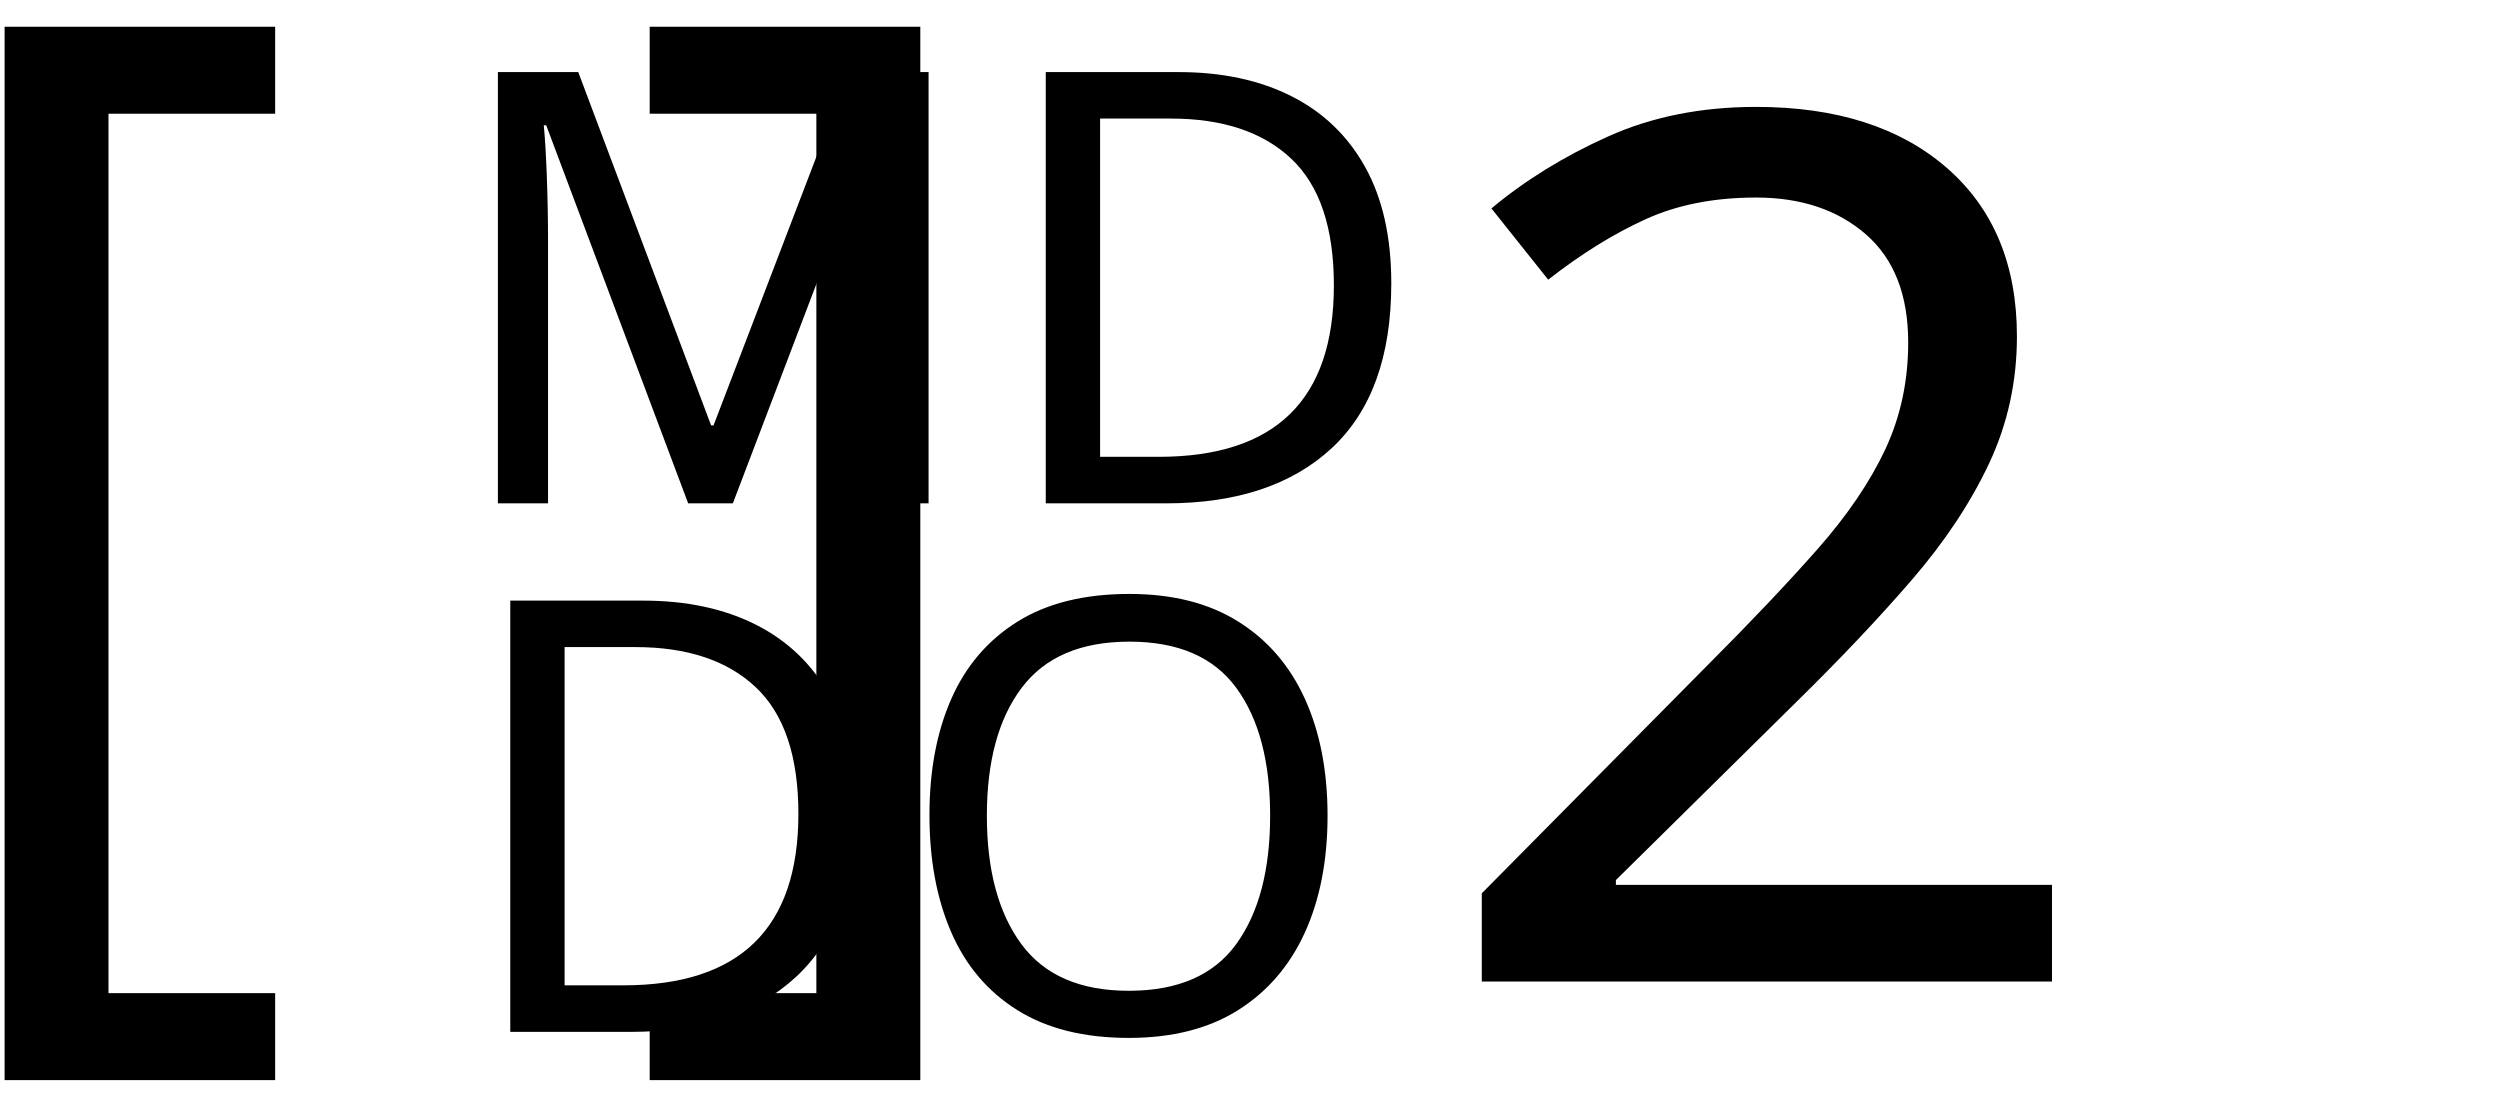
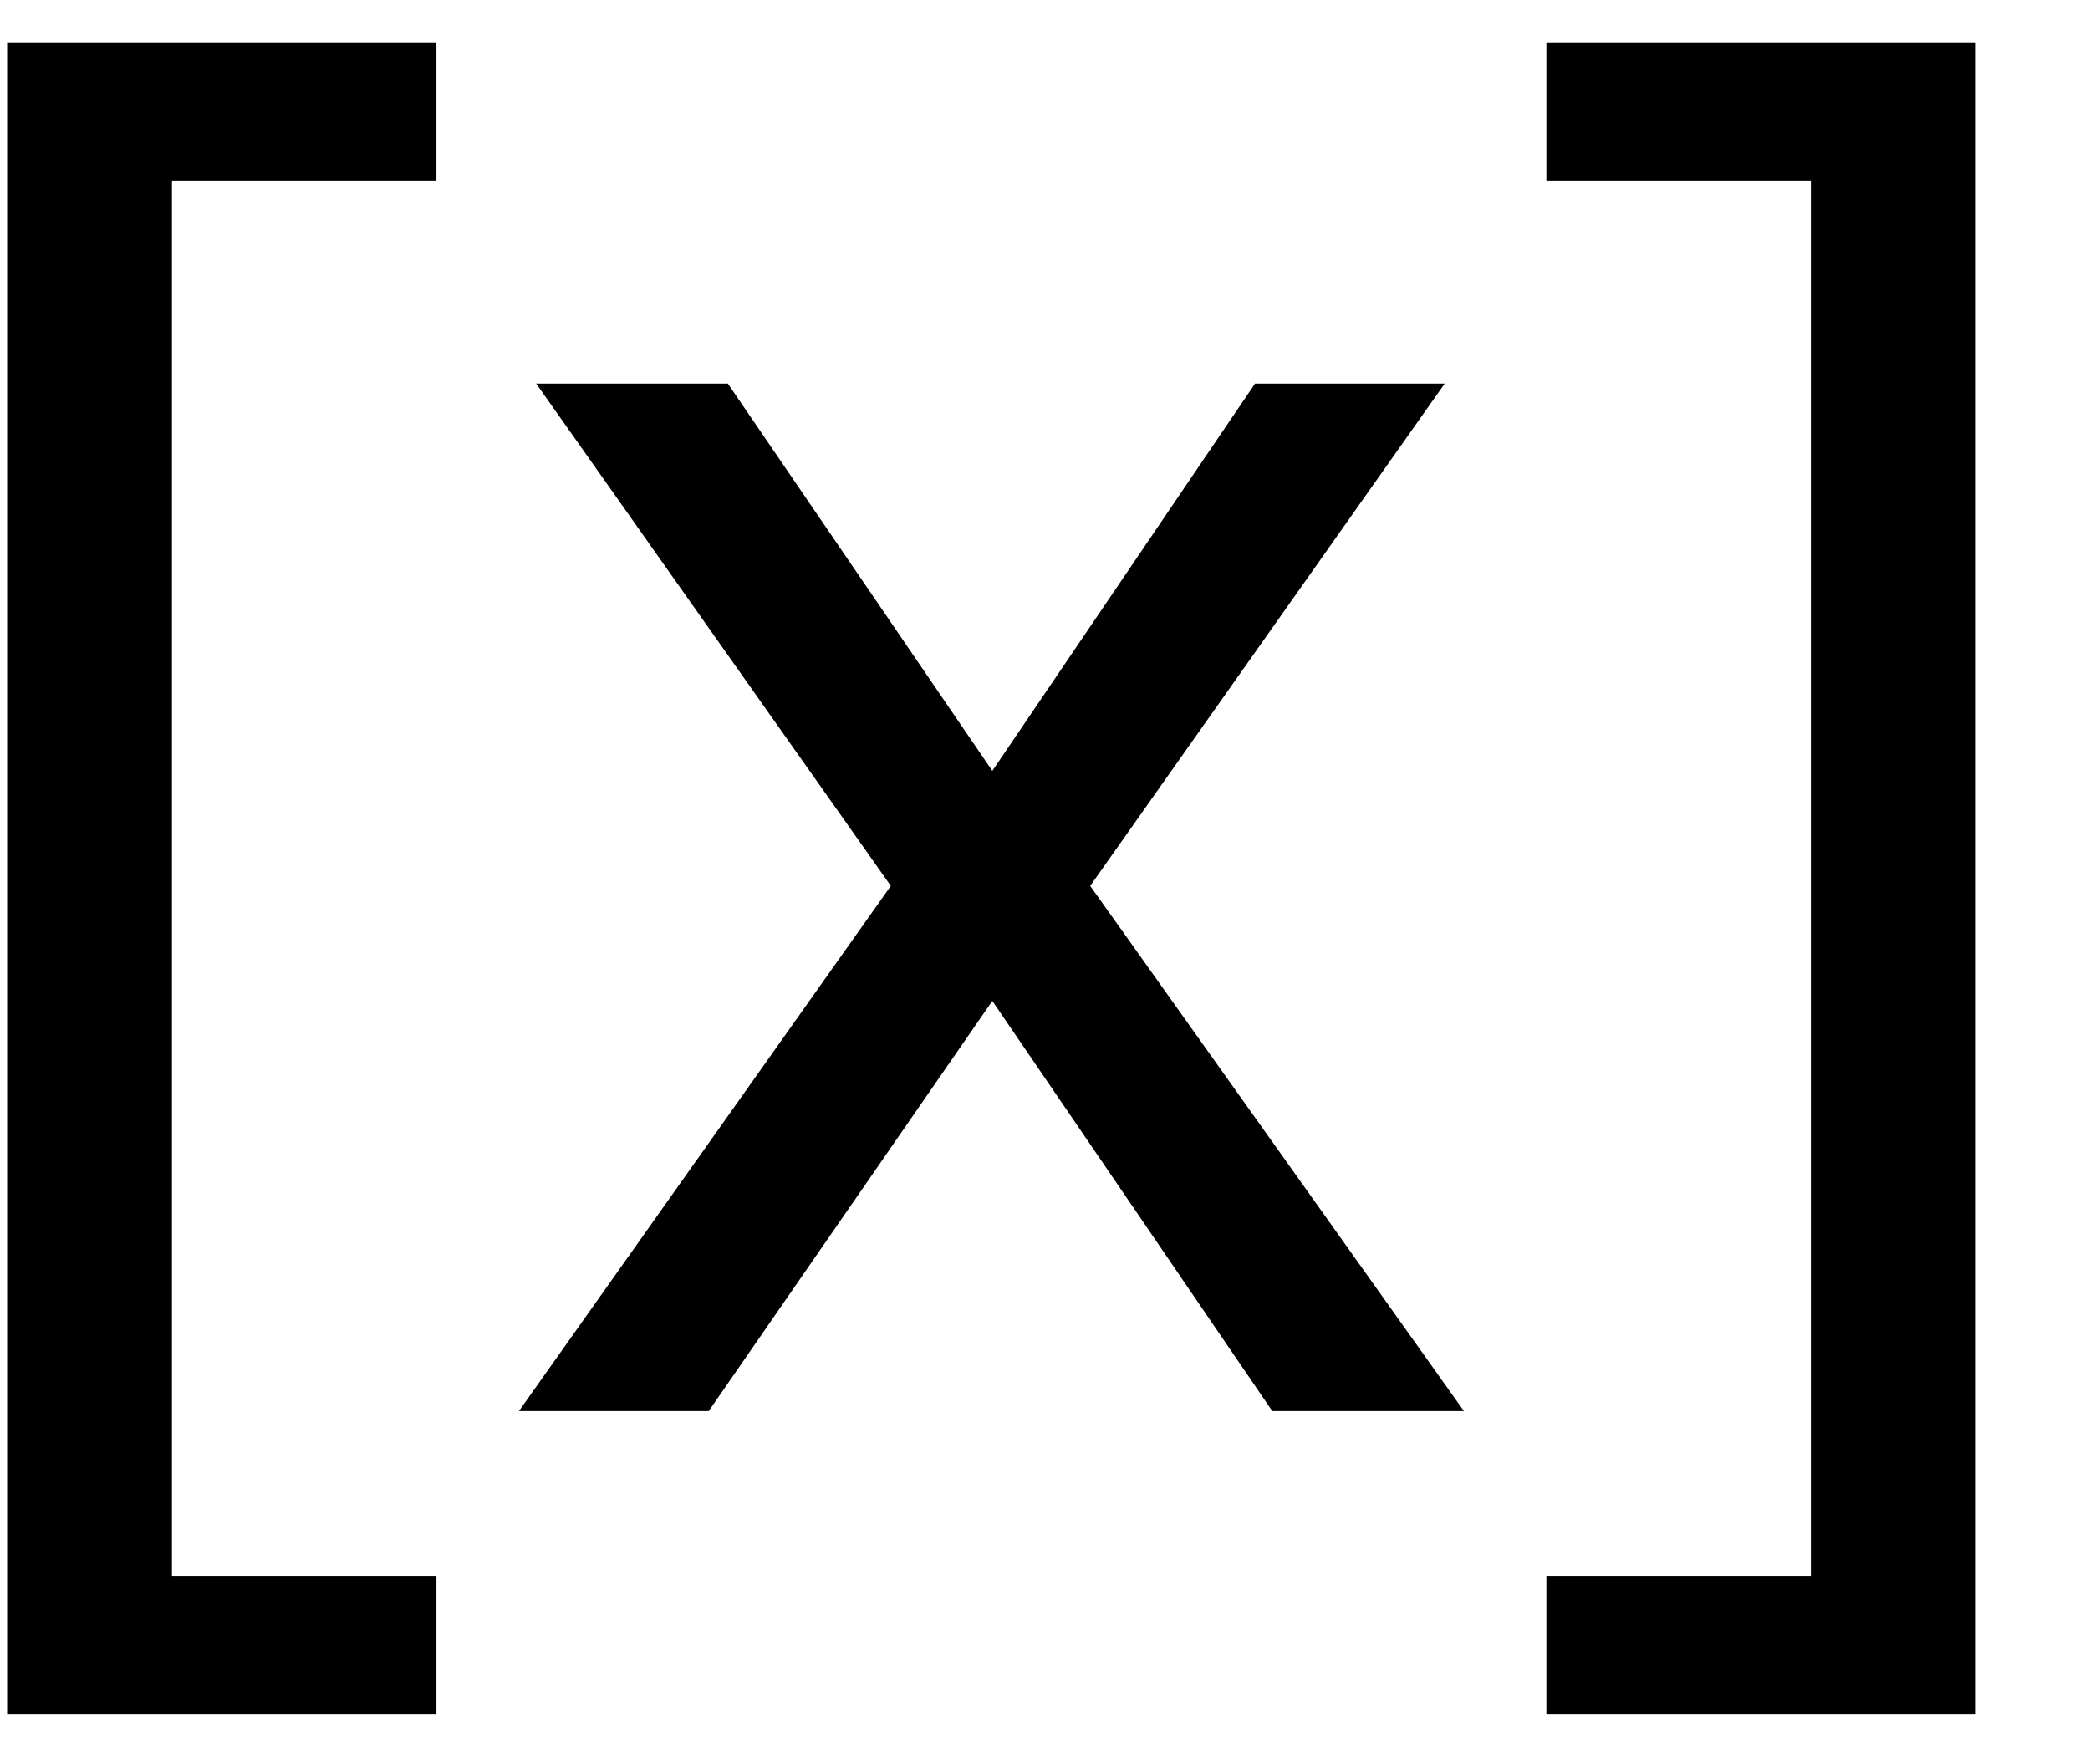
- <svg xmlns="http://www.w3.org/2000/svg" width="596" height="265" viewBox="0 0 596 265">
-   <text x="104.73" y="120" font-family="Arial Rounded MT Bold, sans-serif" font-size="144" fill="currentColor">MD</text>
-   <text x="107.68" y="246" font-family="Arial Rounded MT Bold, sans-serif" font-size="144" fill="currentColor">DO</text>
-   <text x="-21.95" y="212" font-family="Arial Rounded MT Bold, sans-serif" font-size="288" fill="currentColor">[      ]</text>
-   <text x="339.43" y="234" font-family="Arial Rounded MT Bold, sans-serif" font-size="288" fill="currentColor">2</text>
+ <svg xmlns="http://www.w3.org/2000/svg" width="314" height="265" viewBox="0 0 314 265">
+   <text id="x" xml:space="preserve" x="-21.977" y="212" font-family="Arial Rounded MT Bold" font-size="288" fill="#000000">[x]</text>
</svg>
